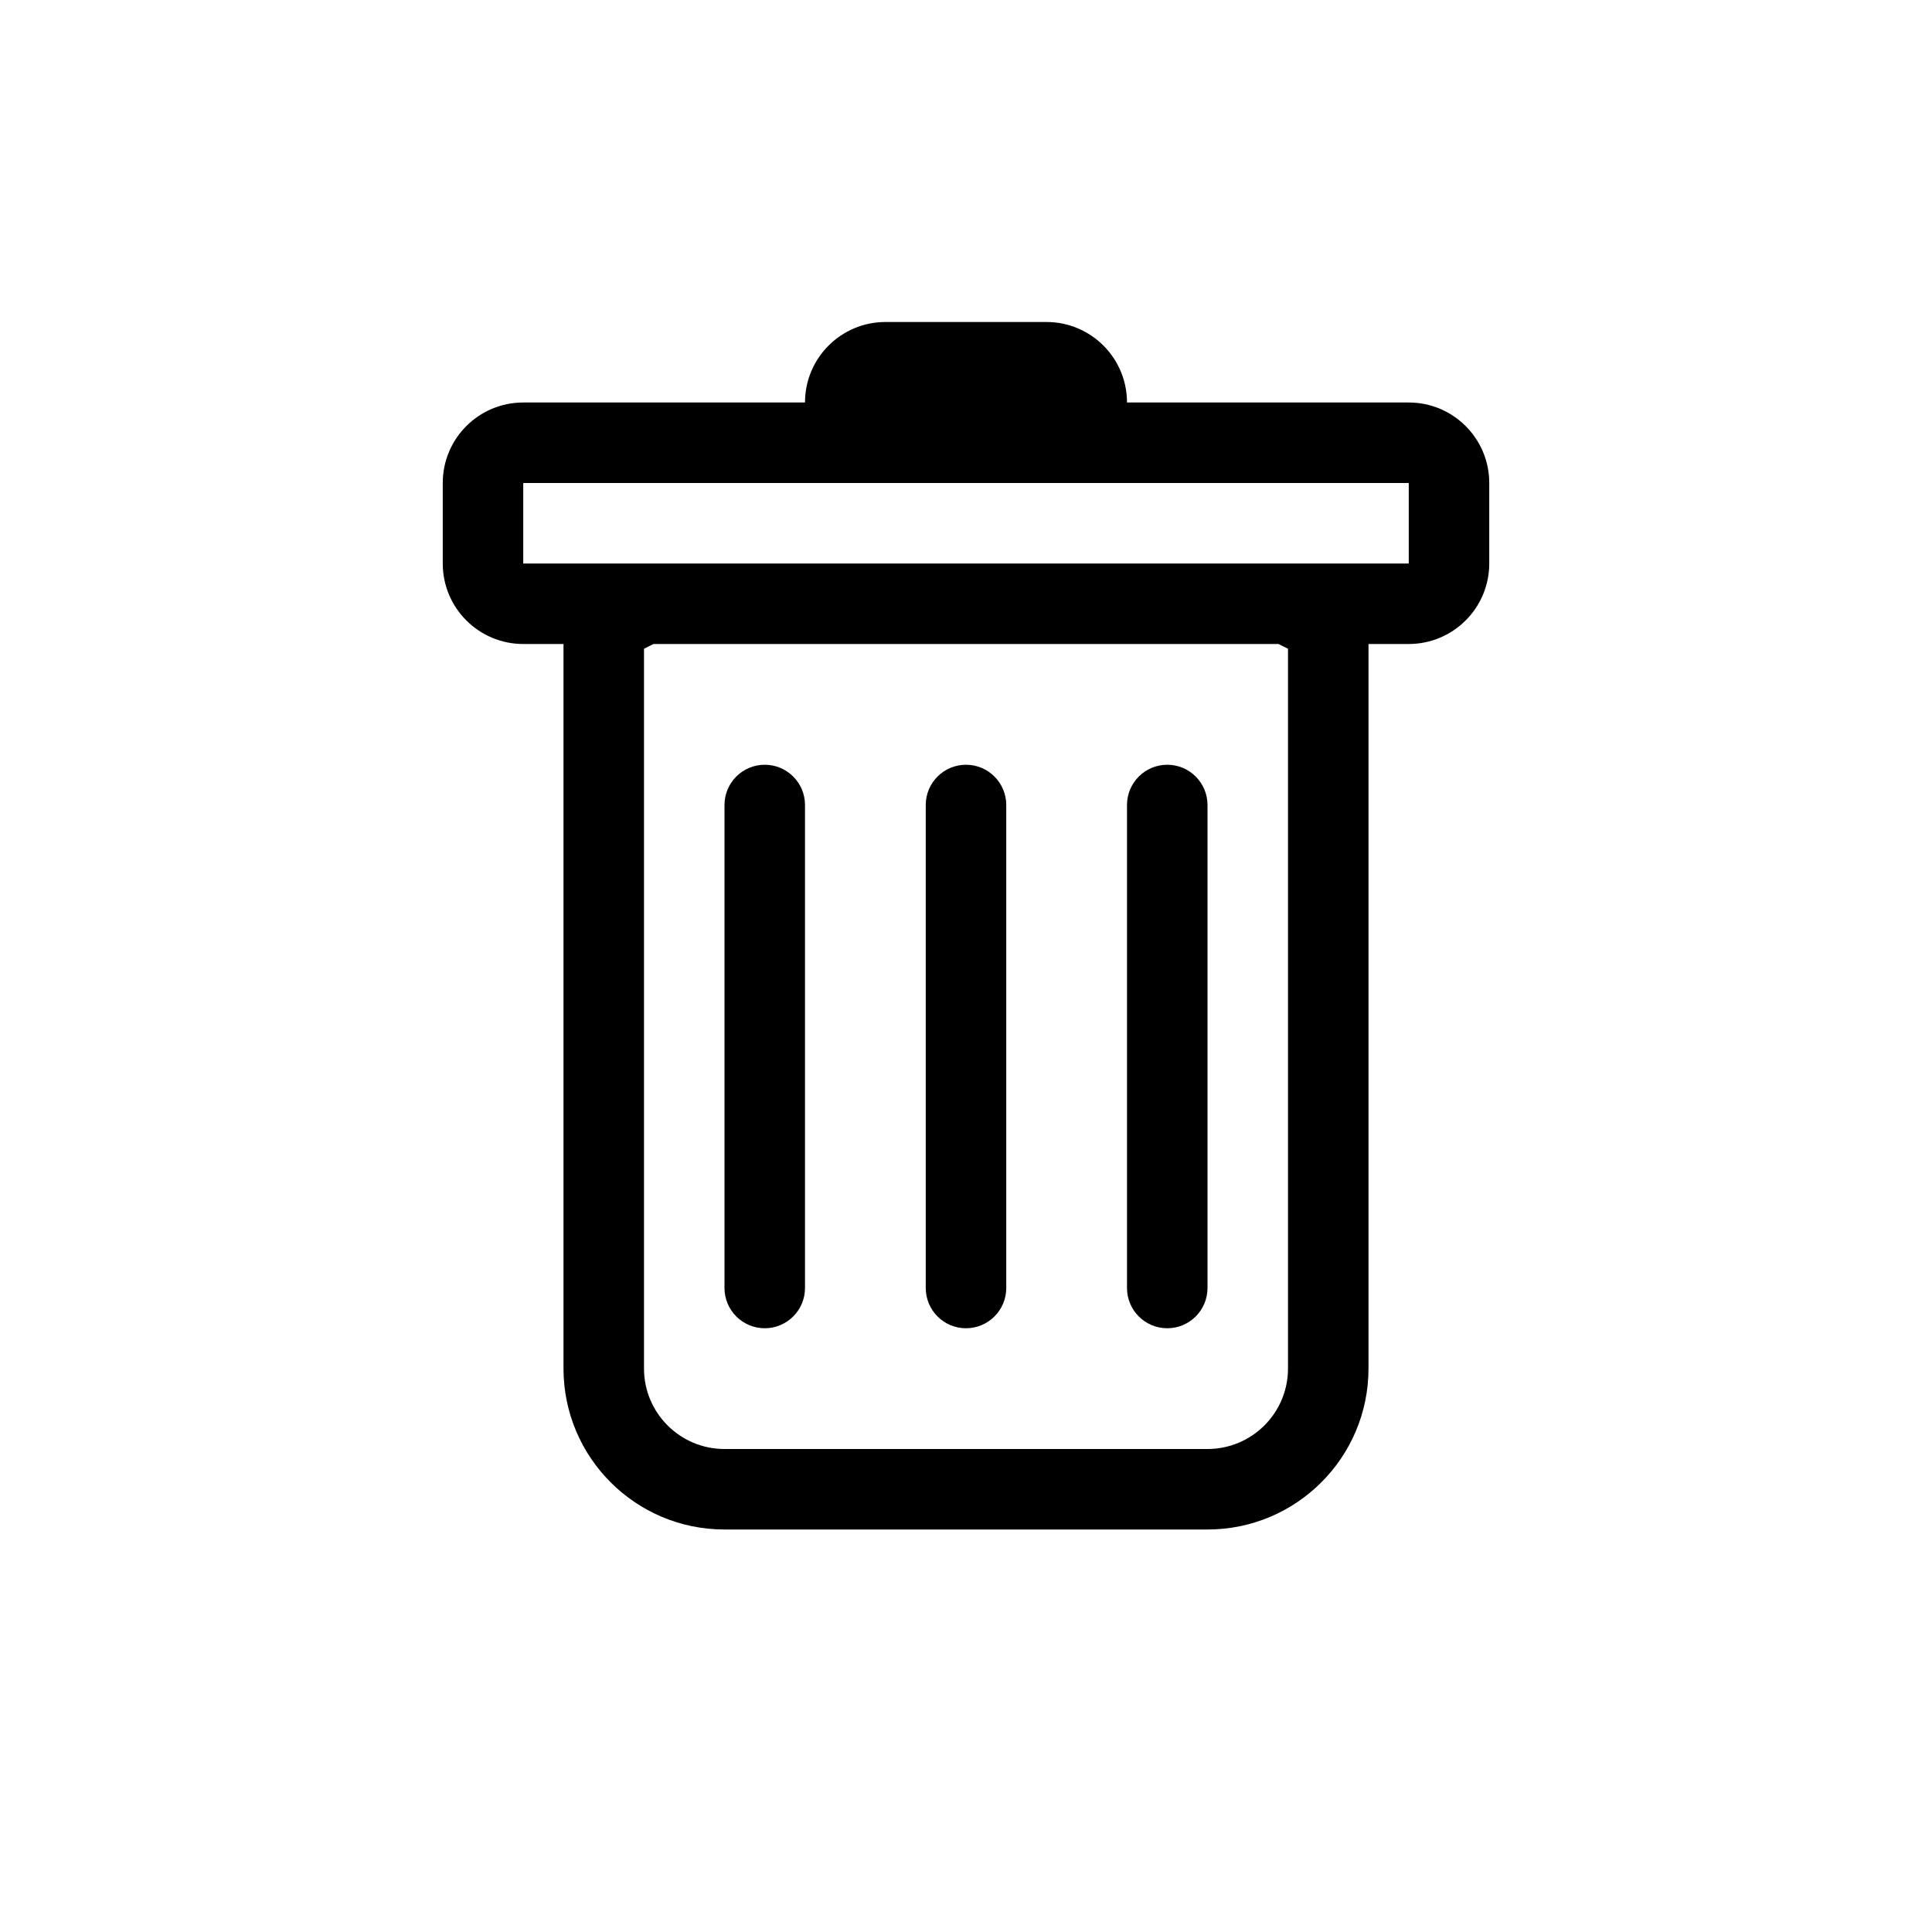
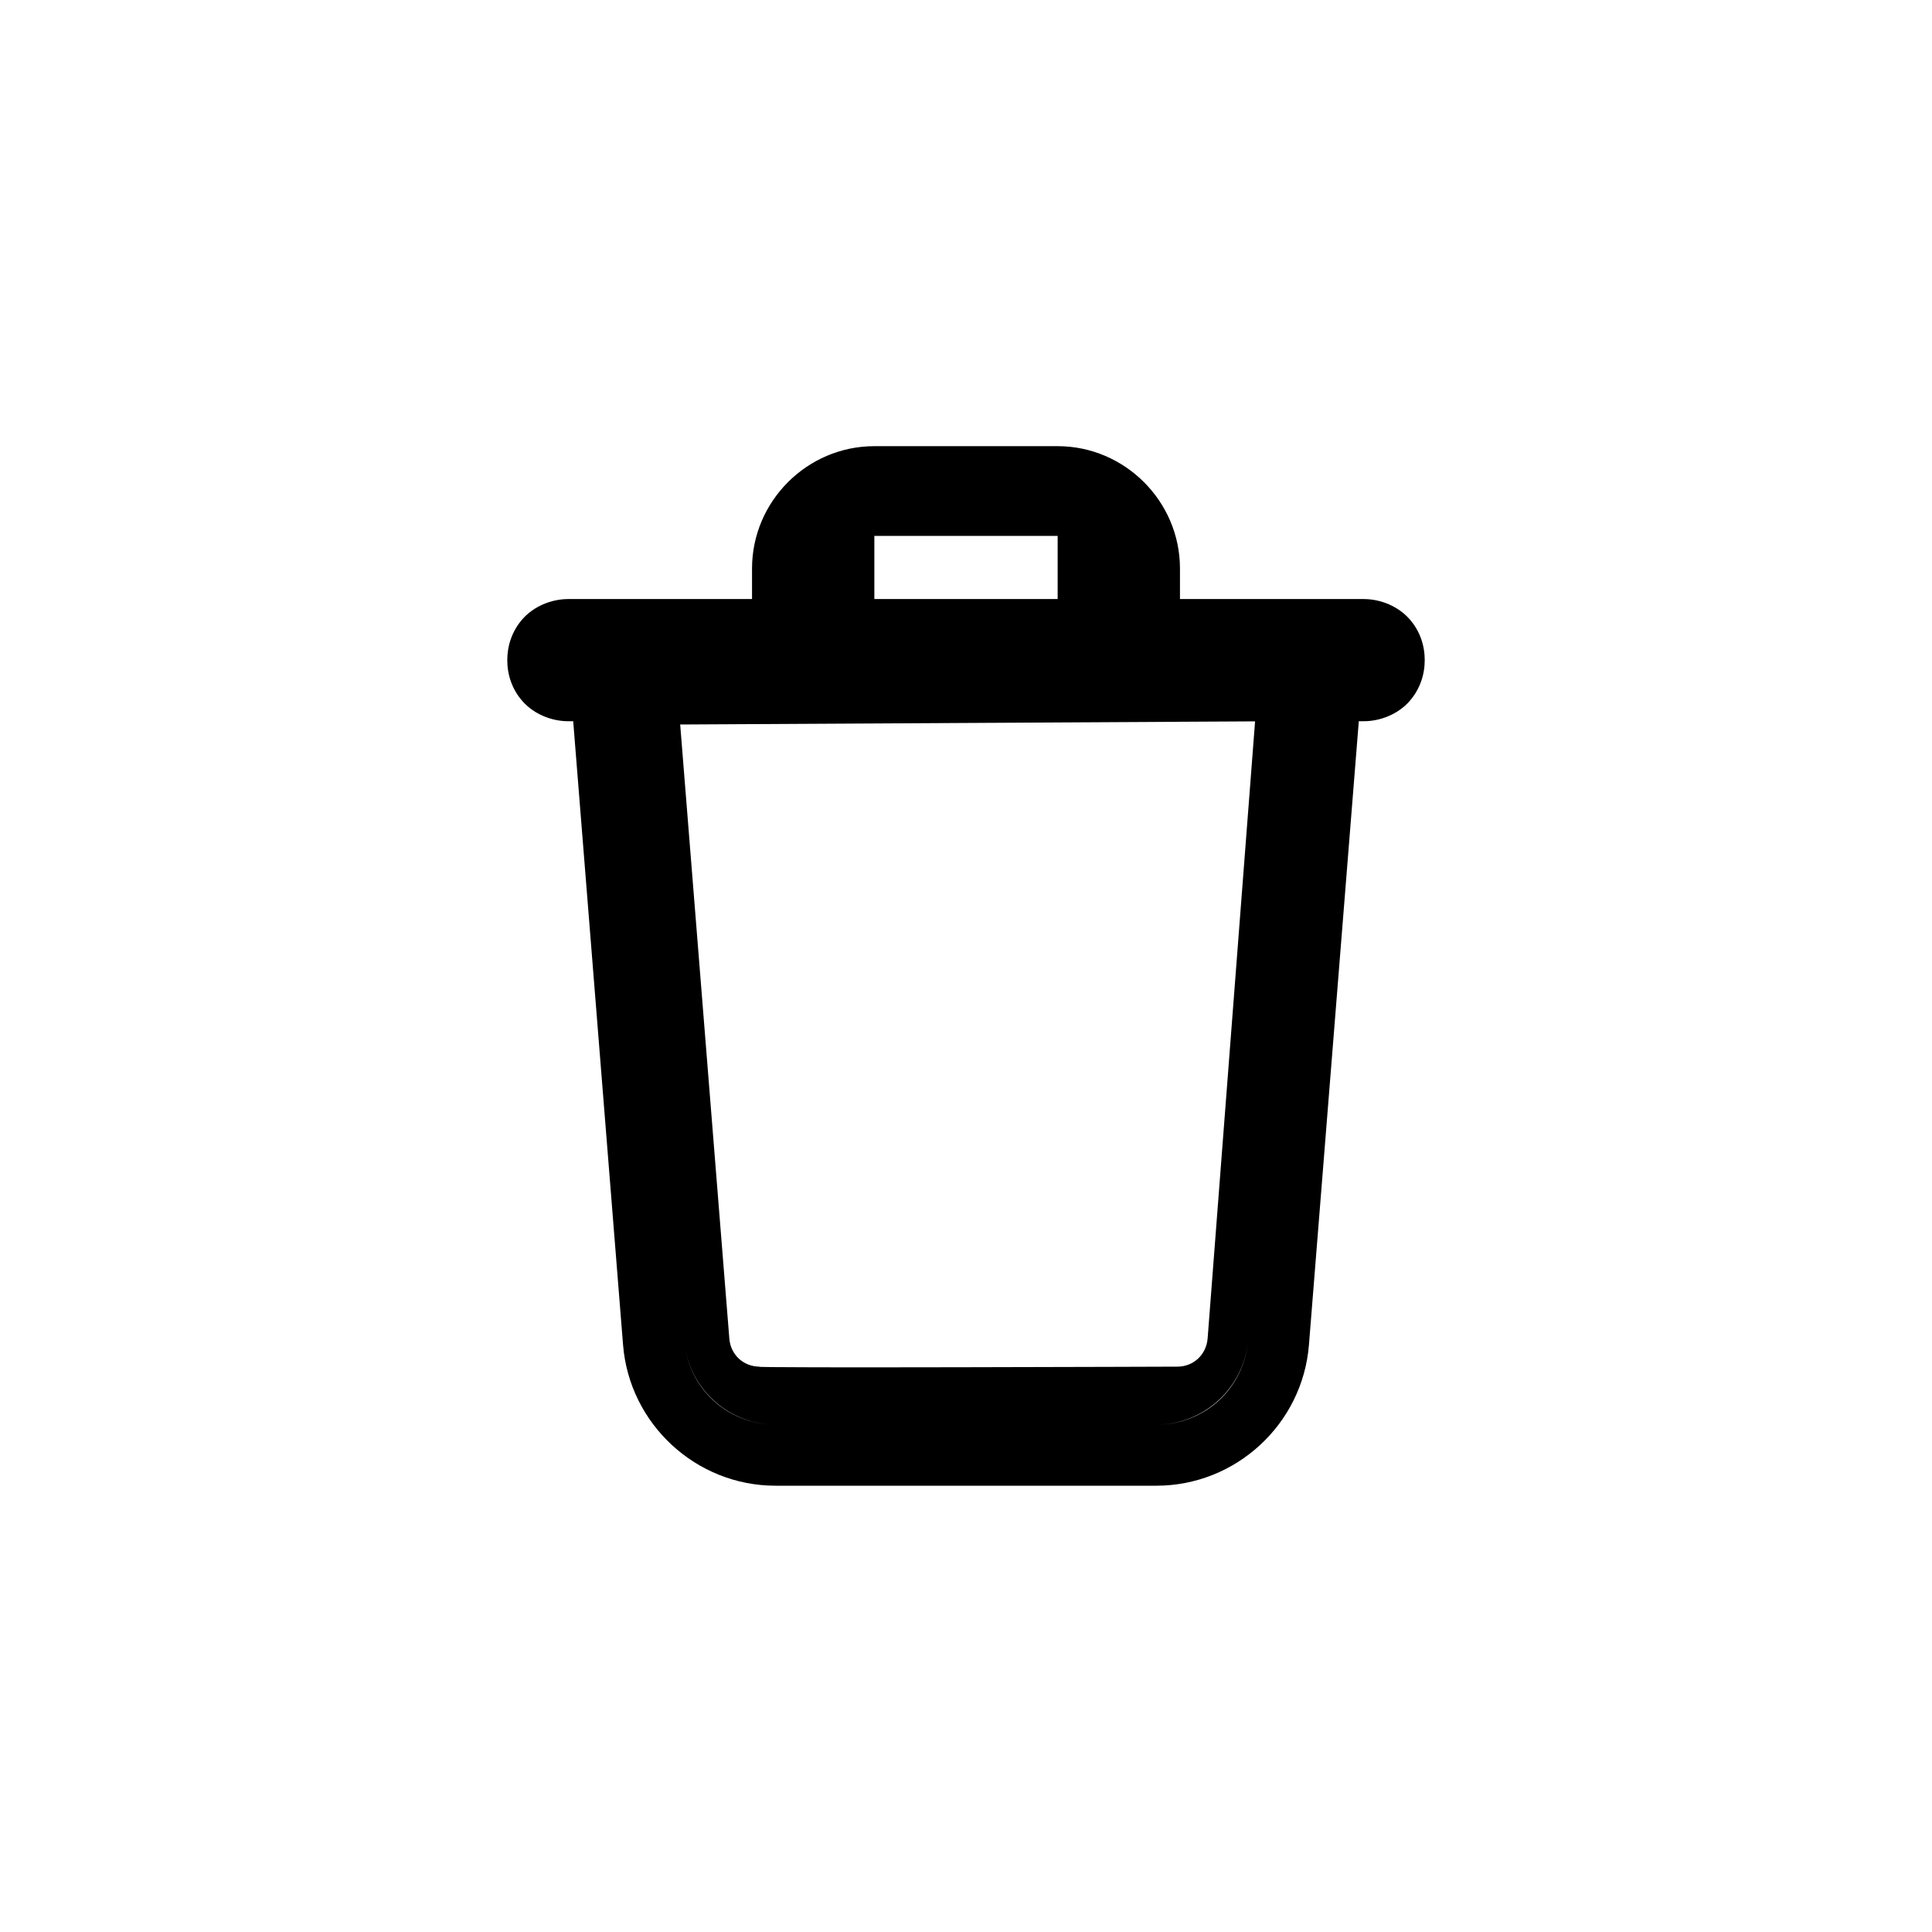
- <svg xmlns="http://www.w3.org/2000/svg" width="16" height="16" fill="currentColor" class="bi bi-trash" viewBox="-4 -4 24 24">
-   <path d="M5.5 5.5A.5.5 0 0 1 6 6v6a.5.5 0 0 1-1 0V6a.5.5 0 0 1 .5-.5zm2.5 0a.5.5 0 0 1 .5.5v6a.5.5 0 0 1-1 0V6a.5.5 0 0 1 .5-.5zm3 .5a.5.5 0 0 0-1 0v6a.5.5 0 0 0 1 0V6z" />
-   <path fill-rule="evenodd" d="M14.5 3a1 1 0 0 1-1 1H13v9a2 2 0 0 1-2 2H5a2 2 0 0 1-2-2V4h-.5a1 1 0 0 1-1-1V2a1 1 0 0 1 1-1H6a1 1 0 0 1 1-1h2a1 1 0 0 1 1 1h3.5a1 1 0 0 1 1 1v1zM4.118 4 4 4.059V13a1 1 0 0 0 1 1h6a1 1 0 0 0 1-1V4.059L11.882 4H4.118zM2.5 3V2h11v1h-11z" />
+ <svg xmlns="http://www.w3.org/2000/svg" width="16" height="16" fill="currentColor" class="bi bi-trash3" viewBox="0 0 16 16" version="1.1" id="svg866">
+   <defs id="defs870" />
+   <path id="path864" d="M 7.241,3.695 C 6.684,3.695 6.228,4.152 6.228,4.708 V 4.961 H 5.22 c -0.003,-2.31e-5 -0.005,-1.65e-5 -0.008,0 H 4.708 c -0.148,0 -0.29,0.064 -0.379,0.164 -0.089,0.1 -0.128,0.223 -0.128,0.342 0,0.12 0.039,0.243 0.128,0.342 0.089,0.1 0.231,0.164 0.379,0.164 h 0.039 l 0.413,5.166 c 0.053,0.655 0.605,1.165 1.262,1.165 h 3.156 c 0.657,-5.36e-4 1.209,-0.51 1.262,-1.165 l 0.413,-5.166 h 0.039 c 0.148,0 0.29,-0.064 0.379,-0.164 0.089,-0.1 0.128,-0.223 0.128,-0.342 0,-0.12 -0.039,-0.243 -0.128,-0.342 -0.089,-0.1 -0.231,-0.164 -0.379,-0.164 h -0.501 c -0.003,-2.27e-5 -0.005,-1.54e-5 -0.008,0 H 9.772 V 4.708 c 0,-0.556 -0.457,-1.013 -1.013,-1.013 z m 0,0.743 H 8.759 V 4.961 H 7.241 Z M 5.633,6 10.394,5.974 10.001,11.085 c -0.011,0.134 -0.117,0.233 -0.251,0.233 0,0 -3.617,0.013 -3.459,0 -0.134,2.9e-5 -0.241,-0.099 -0.251,-0.233 z m 0.033,5.099 c 0.031,0.392 0.363,0.699 0.757,0.699 -0.398,8.1e-5 -0.725,-0.302 -0.757,-0.699 z m 4.67,0 c -0.032,0.397 -0.358,0.699 -0.757,0.699 0.393,-5.91e-4 0.725,-0.307 0.757,-0.699 z" style="color:#000000;font-style:normal;font-variant:normal;font-weight:normal;font-stretch:normal;font-size:medium;line-height:normal;font-family:sans-serif;font-variant-ligatures:normal;font-variant-position:normal;font-variant-caps:normal;font-variant-numeric:normal;font-variant-alternates:normal;font-feature-settings:normal;text-indent:0;text-align:start;text-decoration:none;text-decoration-line:none;text-decoration-style:solid;text-decoration-color:#000000;letter-spacing:normal;word-spacing:normal;text-transform:none;writing-mode:lr-tb;direction:ltr;text-orientation:mixed;dominant-baseline:auto;baseline-shift:baseline;text-anchor:start;white-space:normal;shape-padding:0;clip-rule:nonzero;display:inline;overflow:visible;visibility:visible;opacity:1;isolation:auto;mix-blend-mode:normal;color-interpolation:sRGB;color-interpolation-filters:linearRGB;solid-color:#000000;solid-opacity:1;vector-effect:none;fill-opacity:1;fill-rule:nonzero;stroke:none;stroke-width:0.506;stroke-linecap:butt;stroke-linejoin:miter;stroke-miterlimit:4;stroke-dasharray:none;stroke-dashoffset:0;stroke-opacity:1;color-rendering:auto;image-rendering:auto;shape-rendering:auto;text-rendering:auto;enable-background:accumulate" />
</svg>
